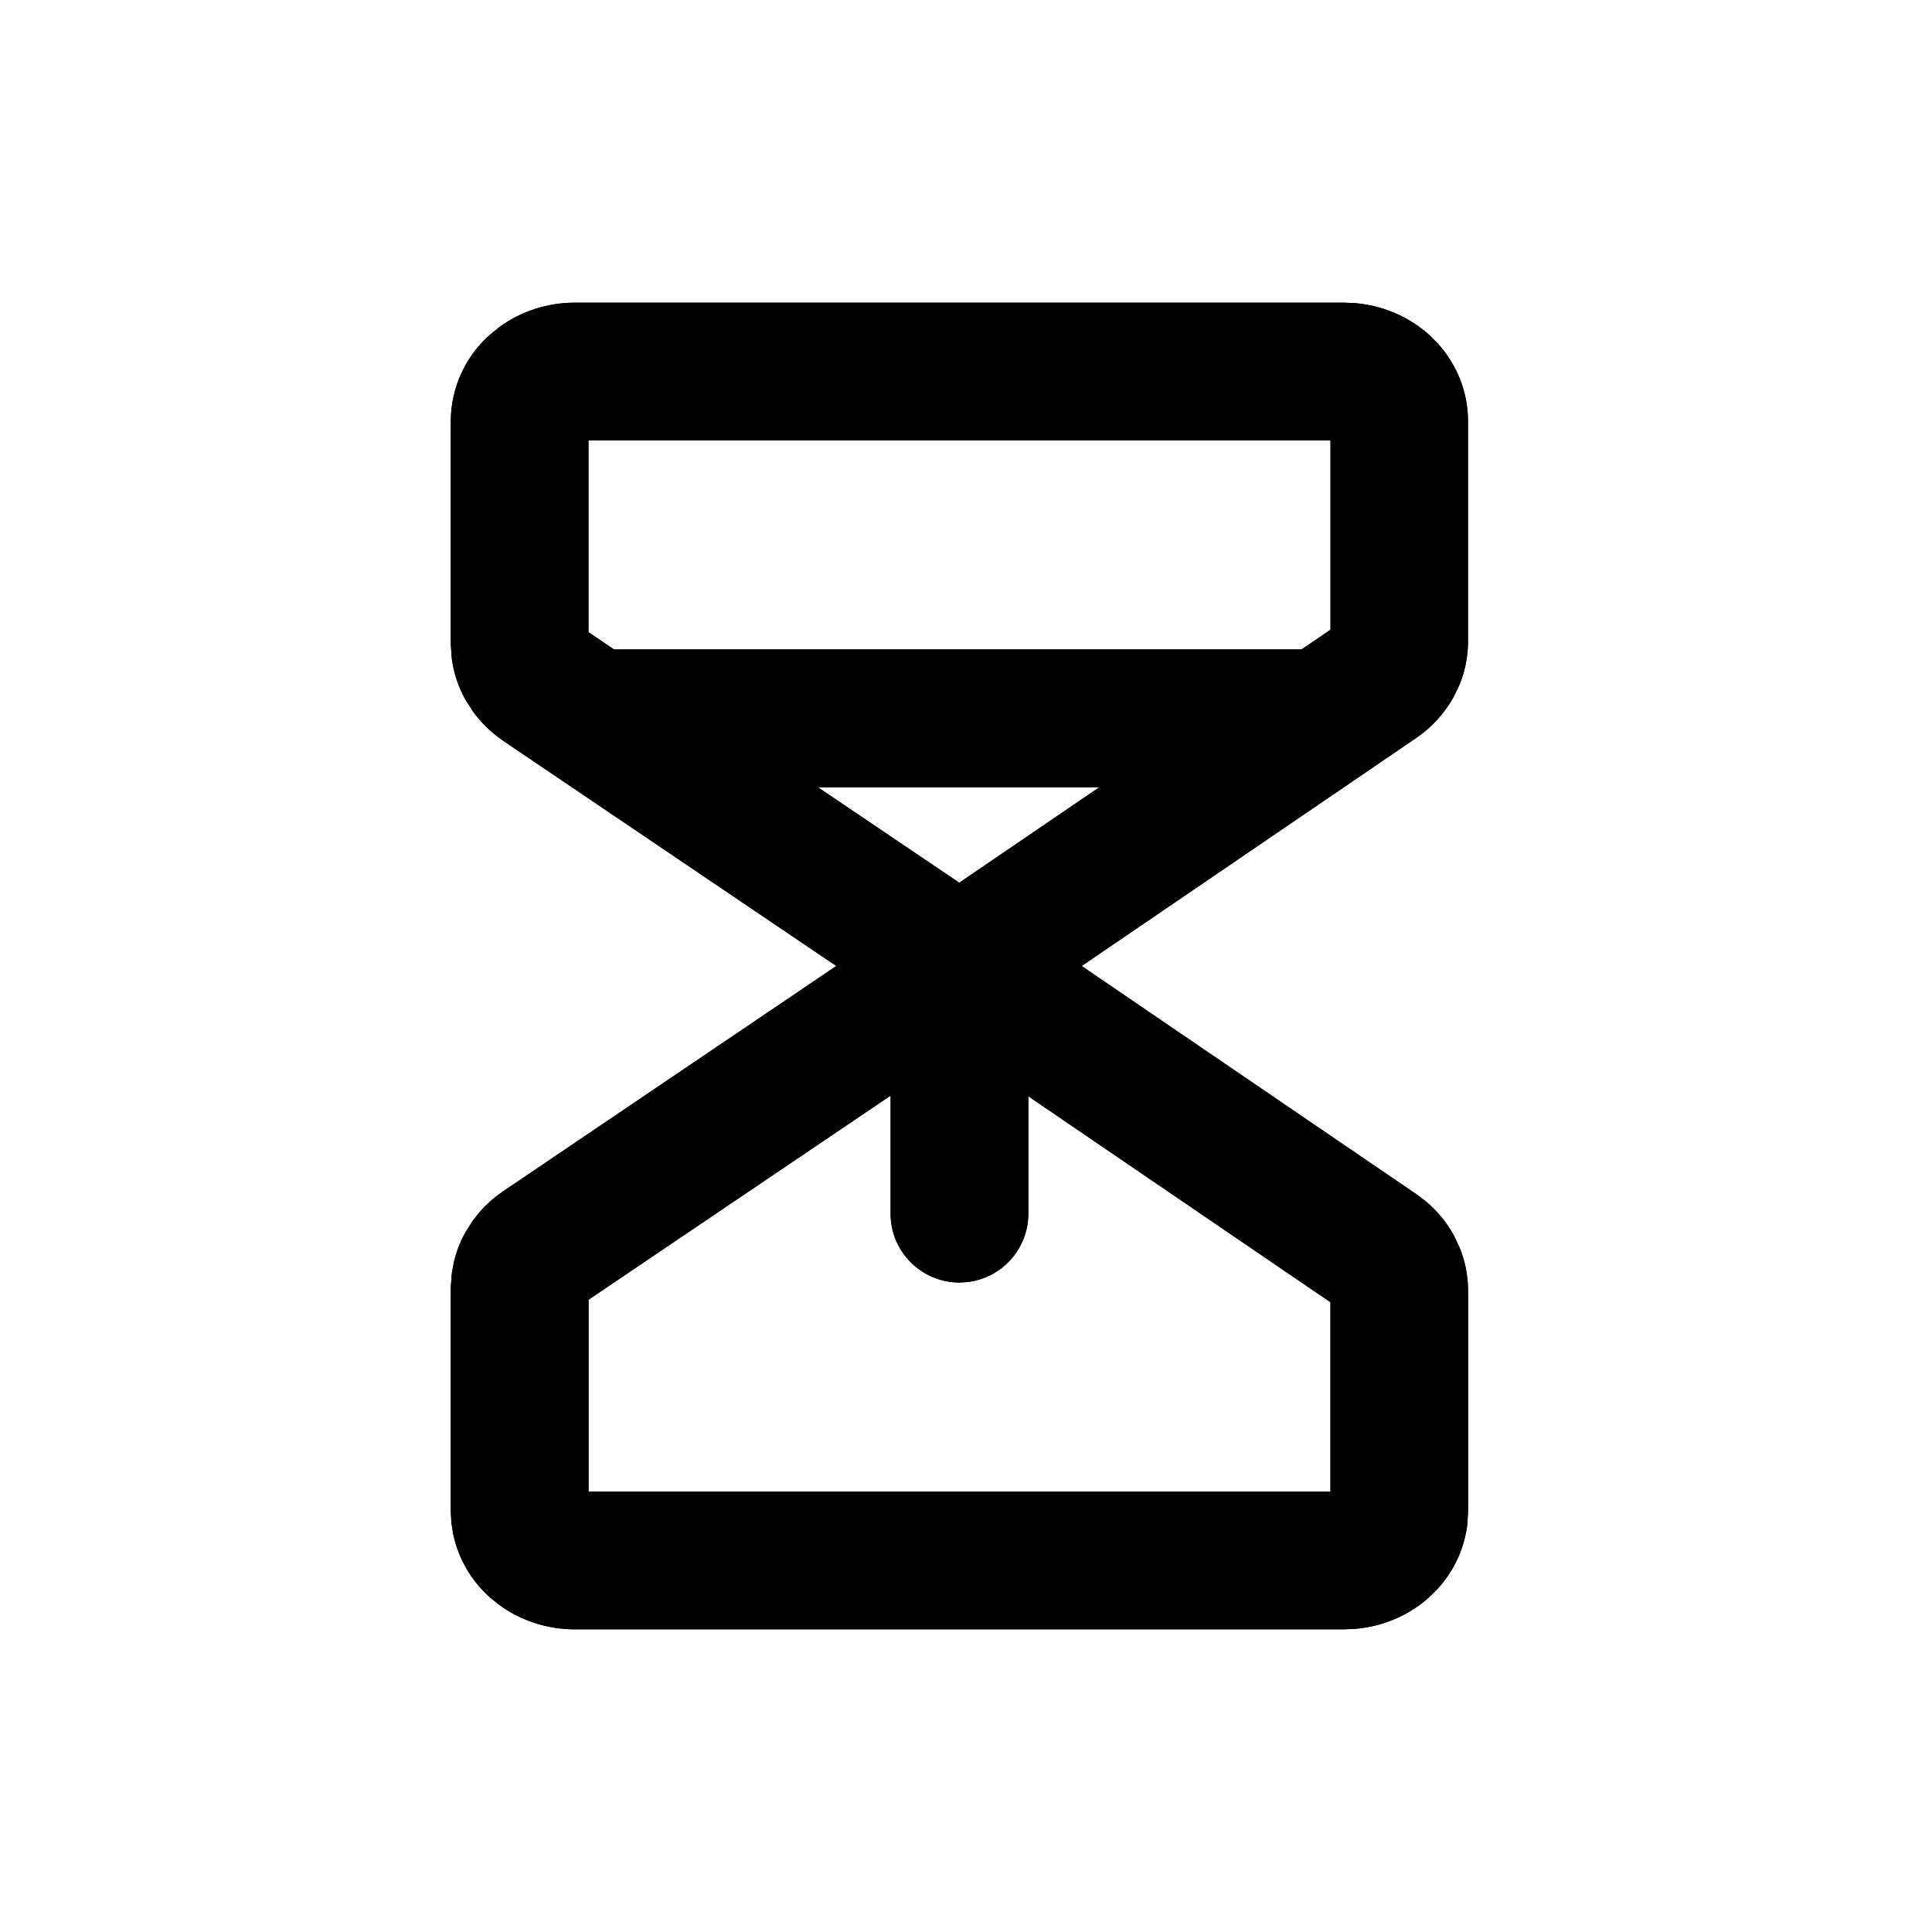
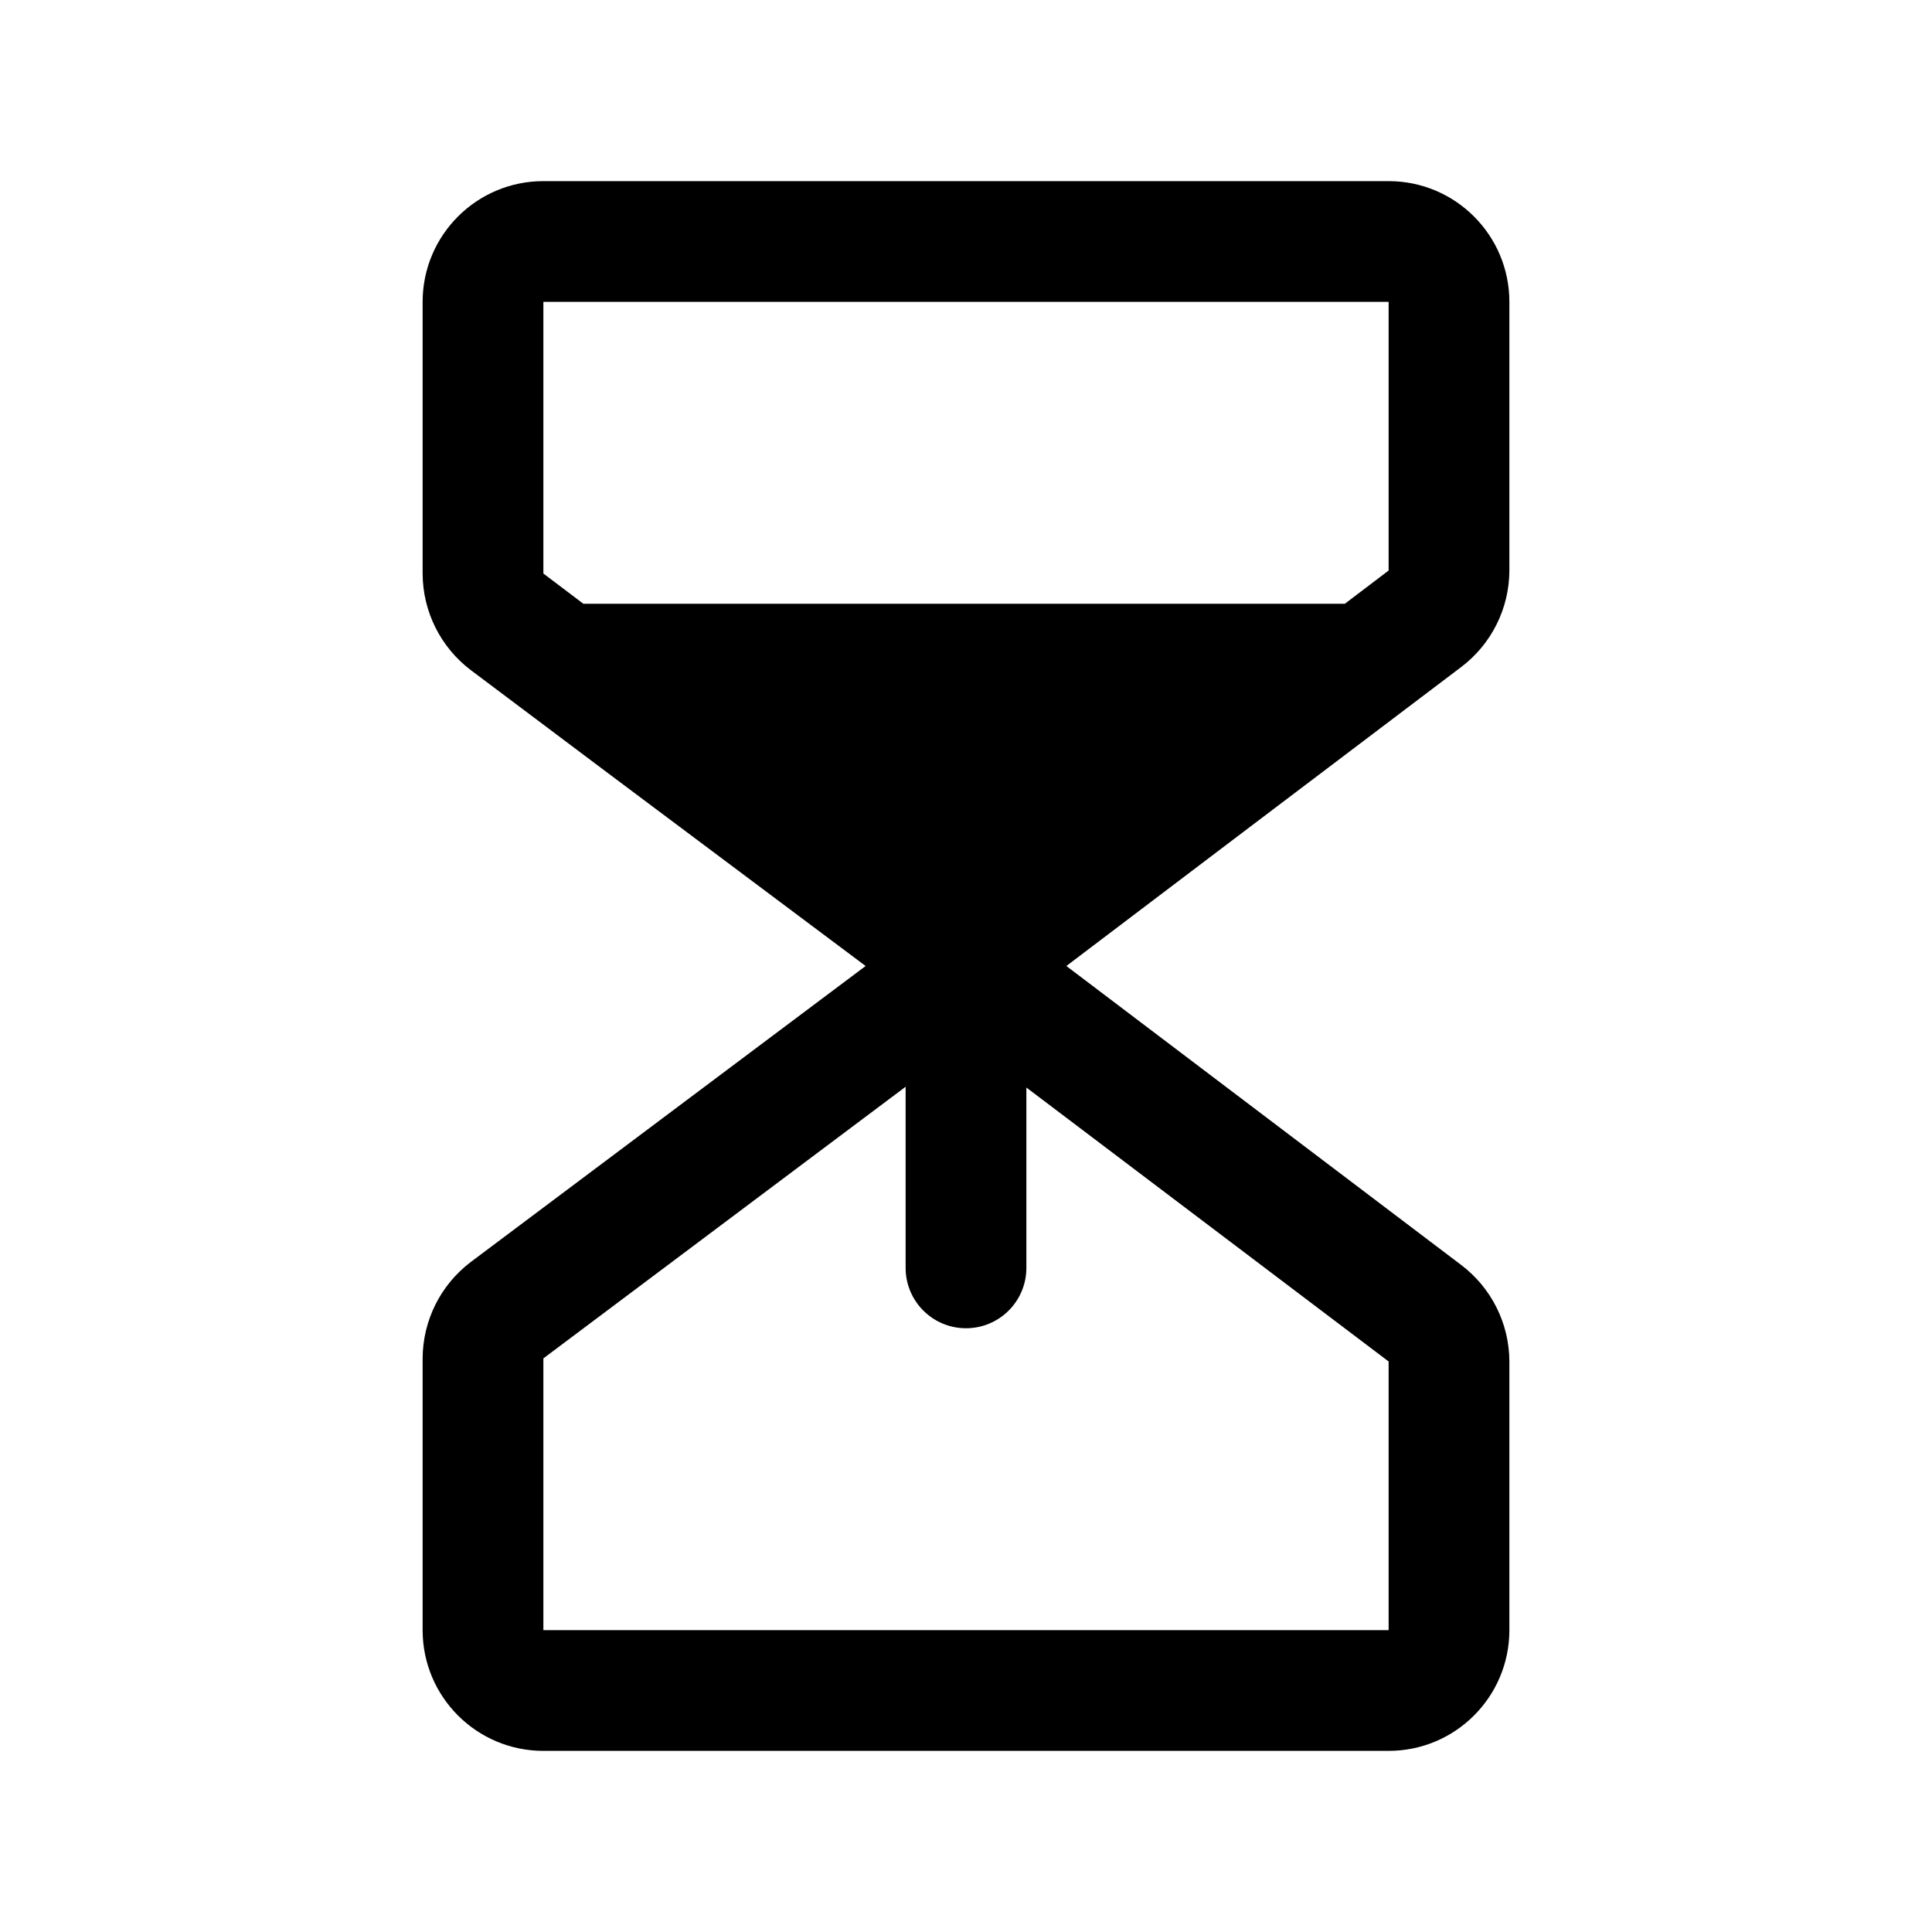
- <svg xmlns="http://www.w3.org/2000/svg" viewBox="0 0 30 30" fill="none">
-   <path d="M21.052 4.708c.415.037.82.204 1.141.493l.132.132c.293.323.47.746.47 1.206v3.43a1.785 1.785 0 0 1-.128.654l-.096.201a1.875 1.875 0 0 1-.58.635l-.003.002L16.796 15l5.192 3.54.014.01.145.11.013.012c.163.14.304.31.411.504l.096.201c.083.206.127.428.129.654v3.43l-.01.195a1.8 1.8 0 0 1-.46 1.012l-.133.132c-.32.29-.726.455-1.141.492l-.179.008H8.923c-.417 0-.833-.13-1.177-.384l-.142-.116a1.821 1.821 0 0 1-.567-.978l-.026-.166-.002-.016L7 23.478v-3.483l.001-.021.014-.188.002-.018.03-.166c.038-.162.098-.319.179-.464l.01-.016.098-.155.01-.015.101-.128c.104-.12.223-.225.352-.314l.016-.012L12.986 15l-5.174-3.498-.015-.012a1.889 1.889 0 0 1-.453-.442l-.118-.186a1.799 1.799 0 0 1-.21-.63L7 10.008V6.539a1.8 1.8 0 0 1 .604-1.338l.142-.116c.343-.254.76-.385 1.177-.385h11.95l.179.008ZM9.139 20.182v2.98h11.52v-2.941l-4.691-3.198v1.823a1.07 1.07 0 0 1-.96 1.063l-.11.006a1.07 1.07 0 0 1-1.069-1.07v-1.832l-4.69 3.169Zm-.121.082h.002l.006-.006-.008.006Zm5.877-6.557 2.176-1.483H12.7l2.196 1.483Zm-5.756-3.89.395.268H20.21l.45-.307v-2.94H9.138v2.98Z" fill="currentColor" />
-   <path d="M21.052 4.708c.415.037.82.204 1.141.493l.132.132c.293.323.47.746.47 1.206v3.43a1.785 1.785 0 0 1-.128.654l-.096.201a1.875 1.875 0 0 1-.58.635l-.003.002L16.796 15l5.192 3.54.014.01.145.11.013.012c.163.14.304.31.411.504l.096.201c.083.206.127.428.129.654v3.43l-.01.195a1.8 1.8 0 0 1-.46 1.012l-.133.132c-.32.29-.726.455-1.141.492l-.179.008H8.923c-.417 0-.833-.13-1.177-.384l-.142-.116a1.821 1.821 0 0 1-.567-.978l-.026-.166-.002-.016L7 23.478v-3.483l.001-.021.014-.188.002-.018.03-.166c.038-.162.098-.319.179-.464l.01-.016.098-.155.01-.015.101-.128c.104-.12.223-.225.352-.314l.016-.012L12.986 15l-5.174-3.498-.015-.012a1.889 1.889 0 0 1-.453-.442l-.118-.186a1.799 1.799 0 0 1-.21-.63L7 10.008V6.539a1.8 1.8 0 0 1 .604-1.338l.142-.116c.343-.254.76-.385 1.177-.385h11.95l.179.008ZM9.139 20.182v2.98h11.52v-2.941l-4.691-3.198v1.823a1.07 1.07 0 0 1-.96 1.063l-.11.006a1.07 1.07 0 0 1-1.069-1.07v-1.832l-4.69 3.169Zm-.121.082h.002l.006-.006-.008.006Zm5.877-6.557 2.176-1.483H12.7l2.196 1.483Zm-5.756-3.89.395.268H20.21l.45-.307v-2.94H9.138v2.98Z" fill="currentColor" />
+ <svg xmlns="http://www.w3.org/2000/svg" viewBox="0 0 20 20" fill="none">
+   <path d="M15.125 6.906a1.257 1.257 0 0 0 .5-1V3.125a1.25 1.25 0 0 0-1.25-1.25h-8.75a1.25 1.25 0 0 0-1.25 1.25v2.813a1.258 1.258 0 0 0 .5 1L6.289 8l2.672 2-4.086 3.063a1.258 1.258 0 0 0-.5 1v2.812a1.25 1.25 0 0 0 1.25 1.25h8.75a1.25 1.25 0 0 0 1.25-1.25v-2.781a1.257 1.257 0 0 0-.5-1L11.039 10l1.774-1.344 2.312-1.75Zm-9.5-3.781h8.75v2.781l-.453.344H6.039l-.414-.313V3.126Zm8.75 10.969v2.781h-8.75v-2.813l3.75-2.812v1.875a.625.625 0 1 0 1.25 0v-1.867l3.75 2.836Z" fill="currentColor" />
</svg>
